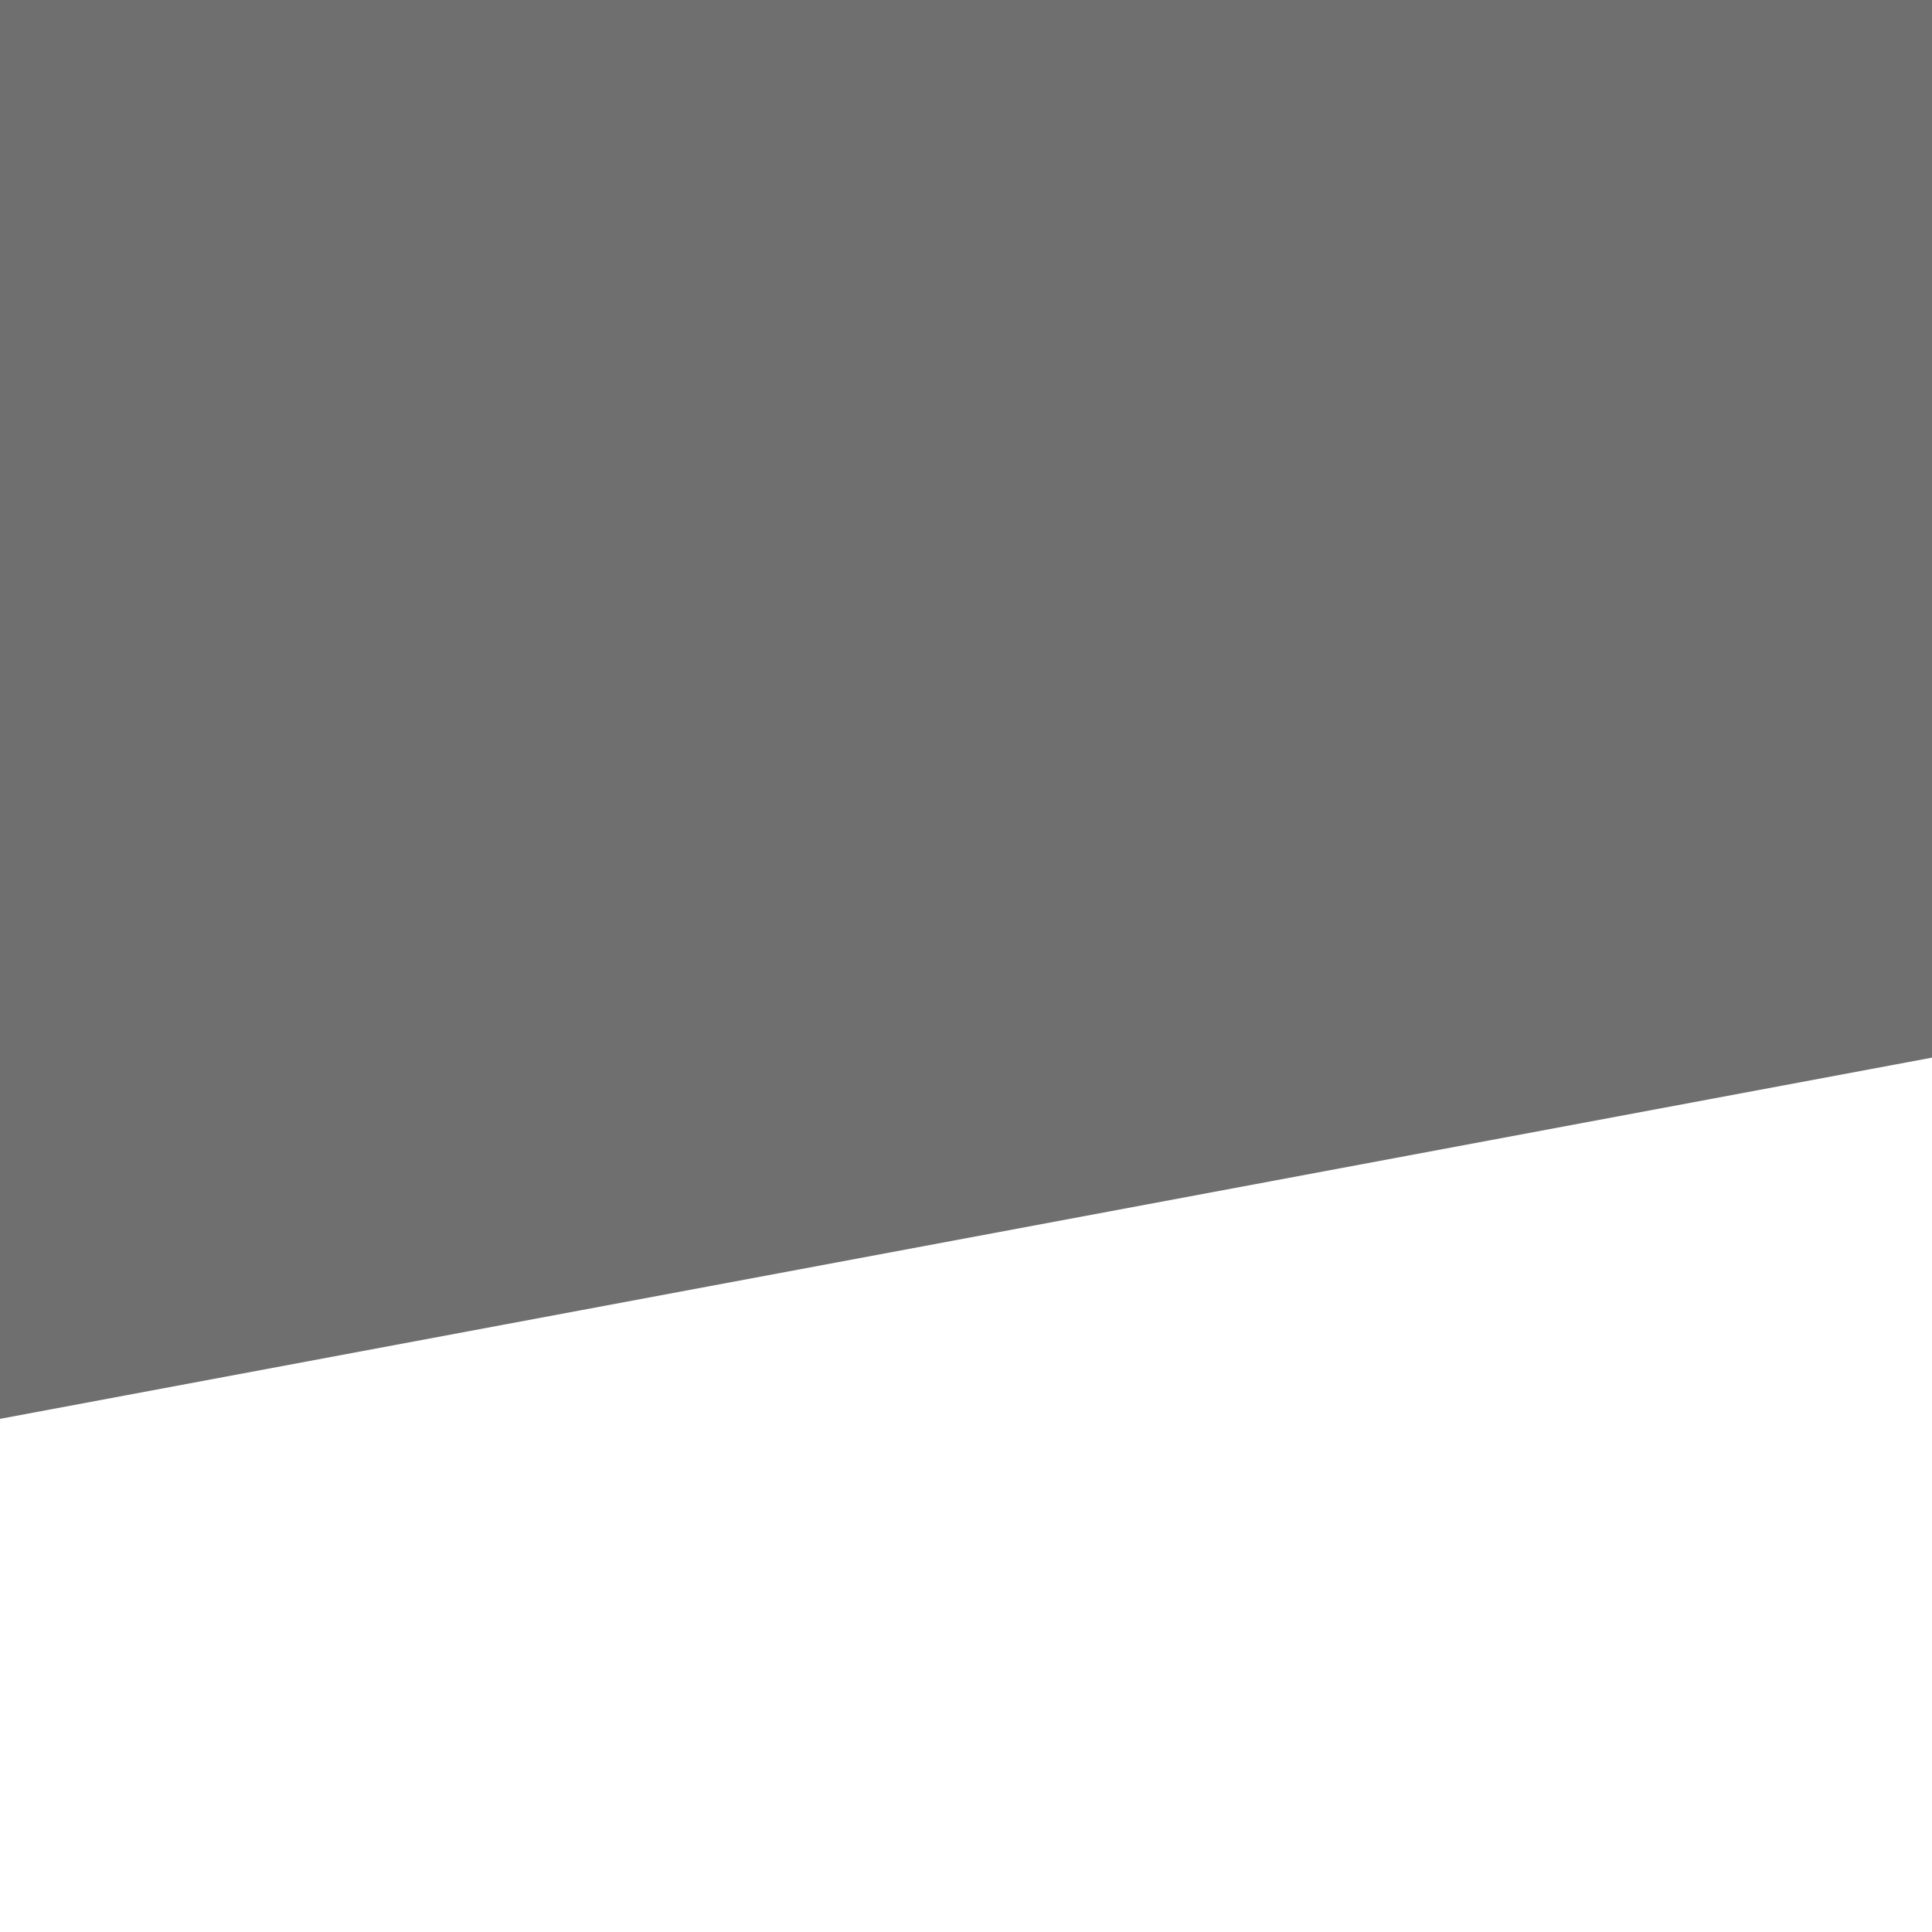
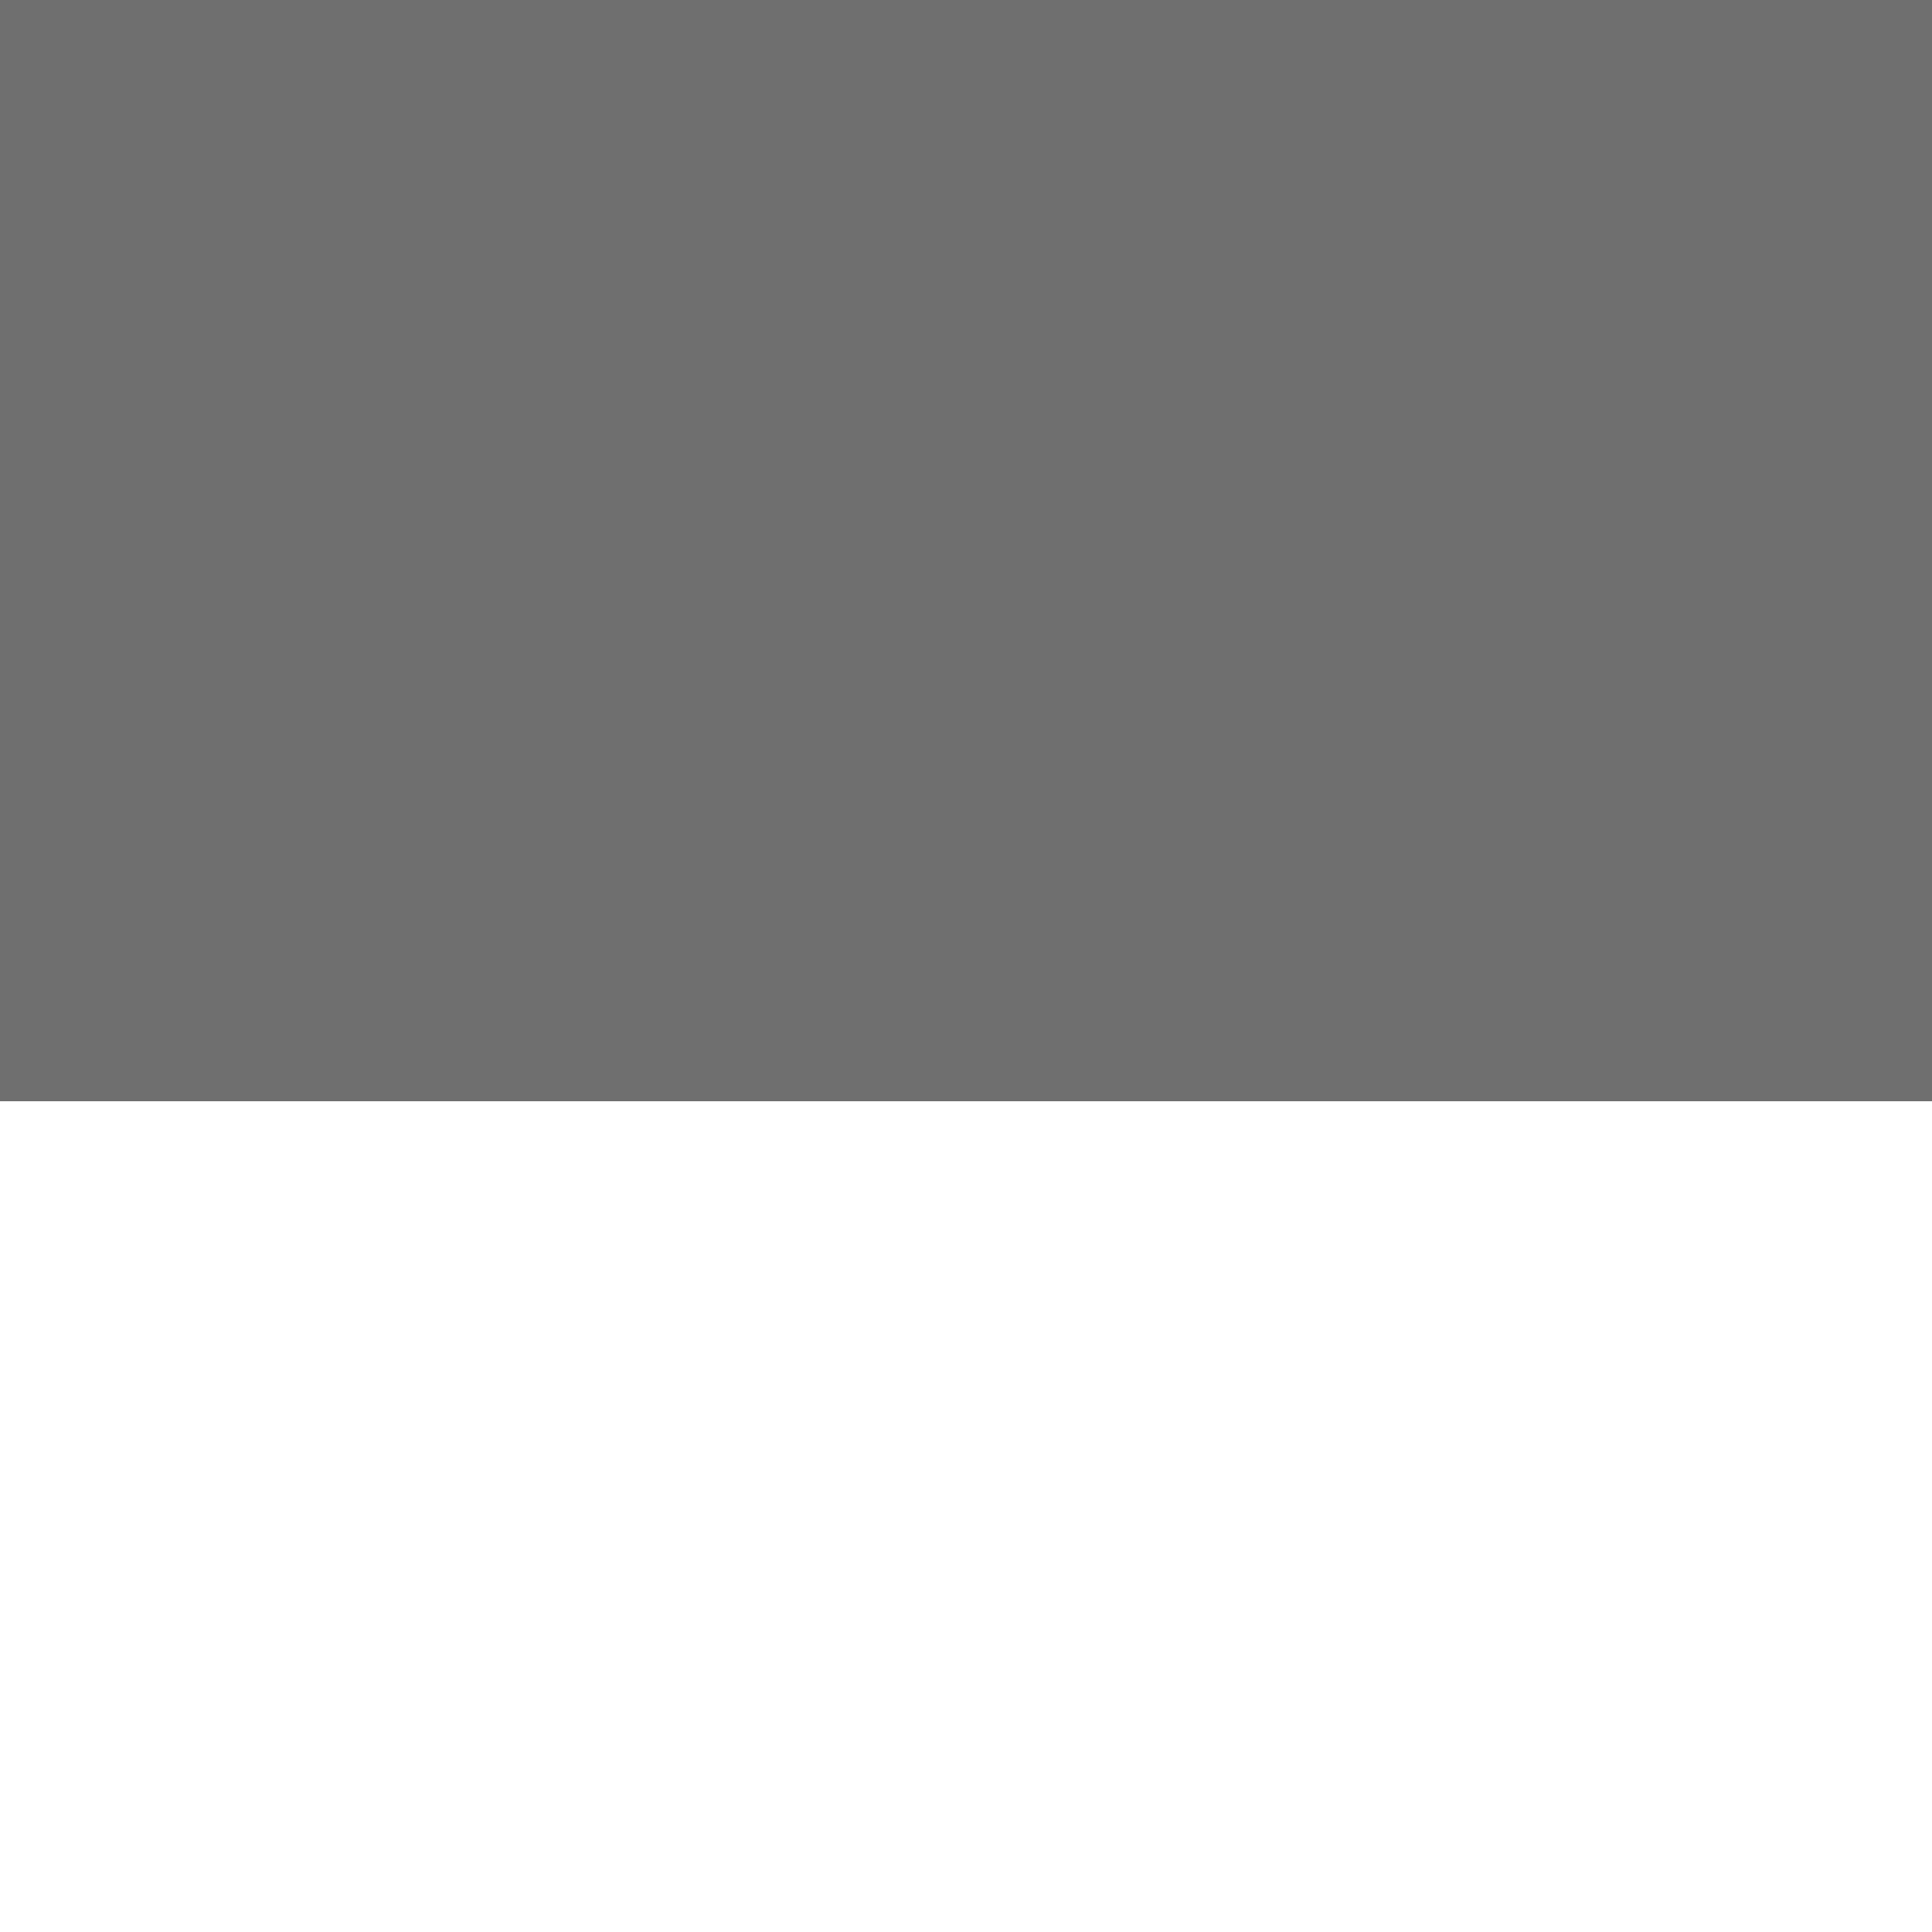
<svg xmlns="http://www.w3.org/2000/svg" width="100" height="100" viewBox="0 0 100 100" fill="none">
  <g id="Frame 9" clip-path="url(#clip0_101_2)">
    <rect width="100" height="100" fill="white" />
-     <path id="shape" d="M101 -1H-0.5L-3 74L101 54.556V-1Z" fill="#6F6F6F" />
+     <path id="shape" d="M101 -1H-0.5L-3 57H101V-1Z" fill="#6F6F6F" />
  </g>
  <defs>
    <clipPath id="clip0_101_2">
      <rect width="100" height="100" fill="white" />
    </clipPath>
  </defs>
</svg>
